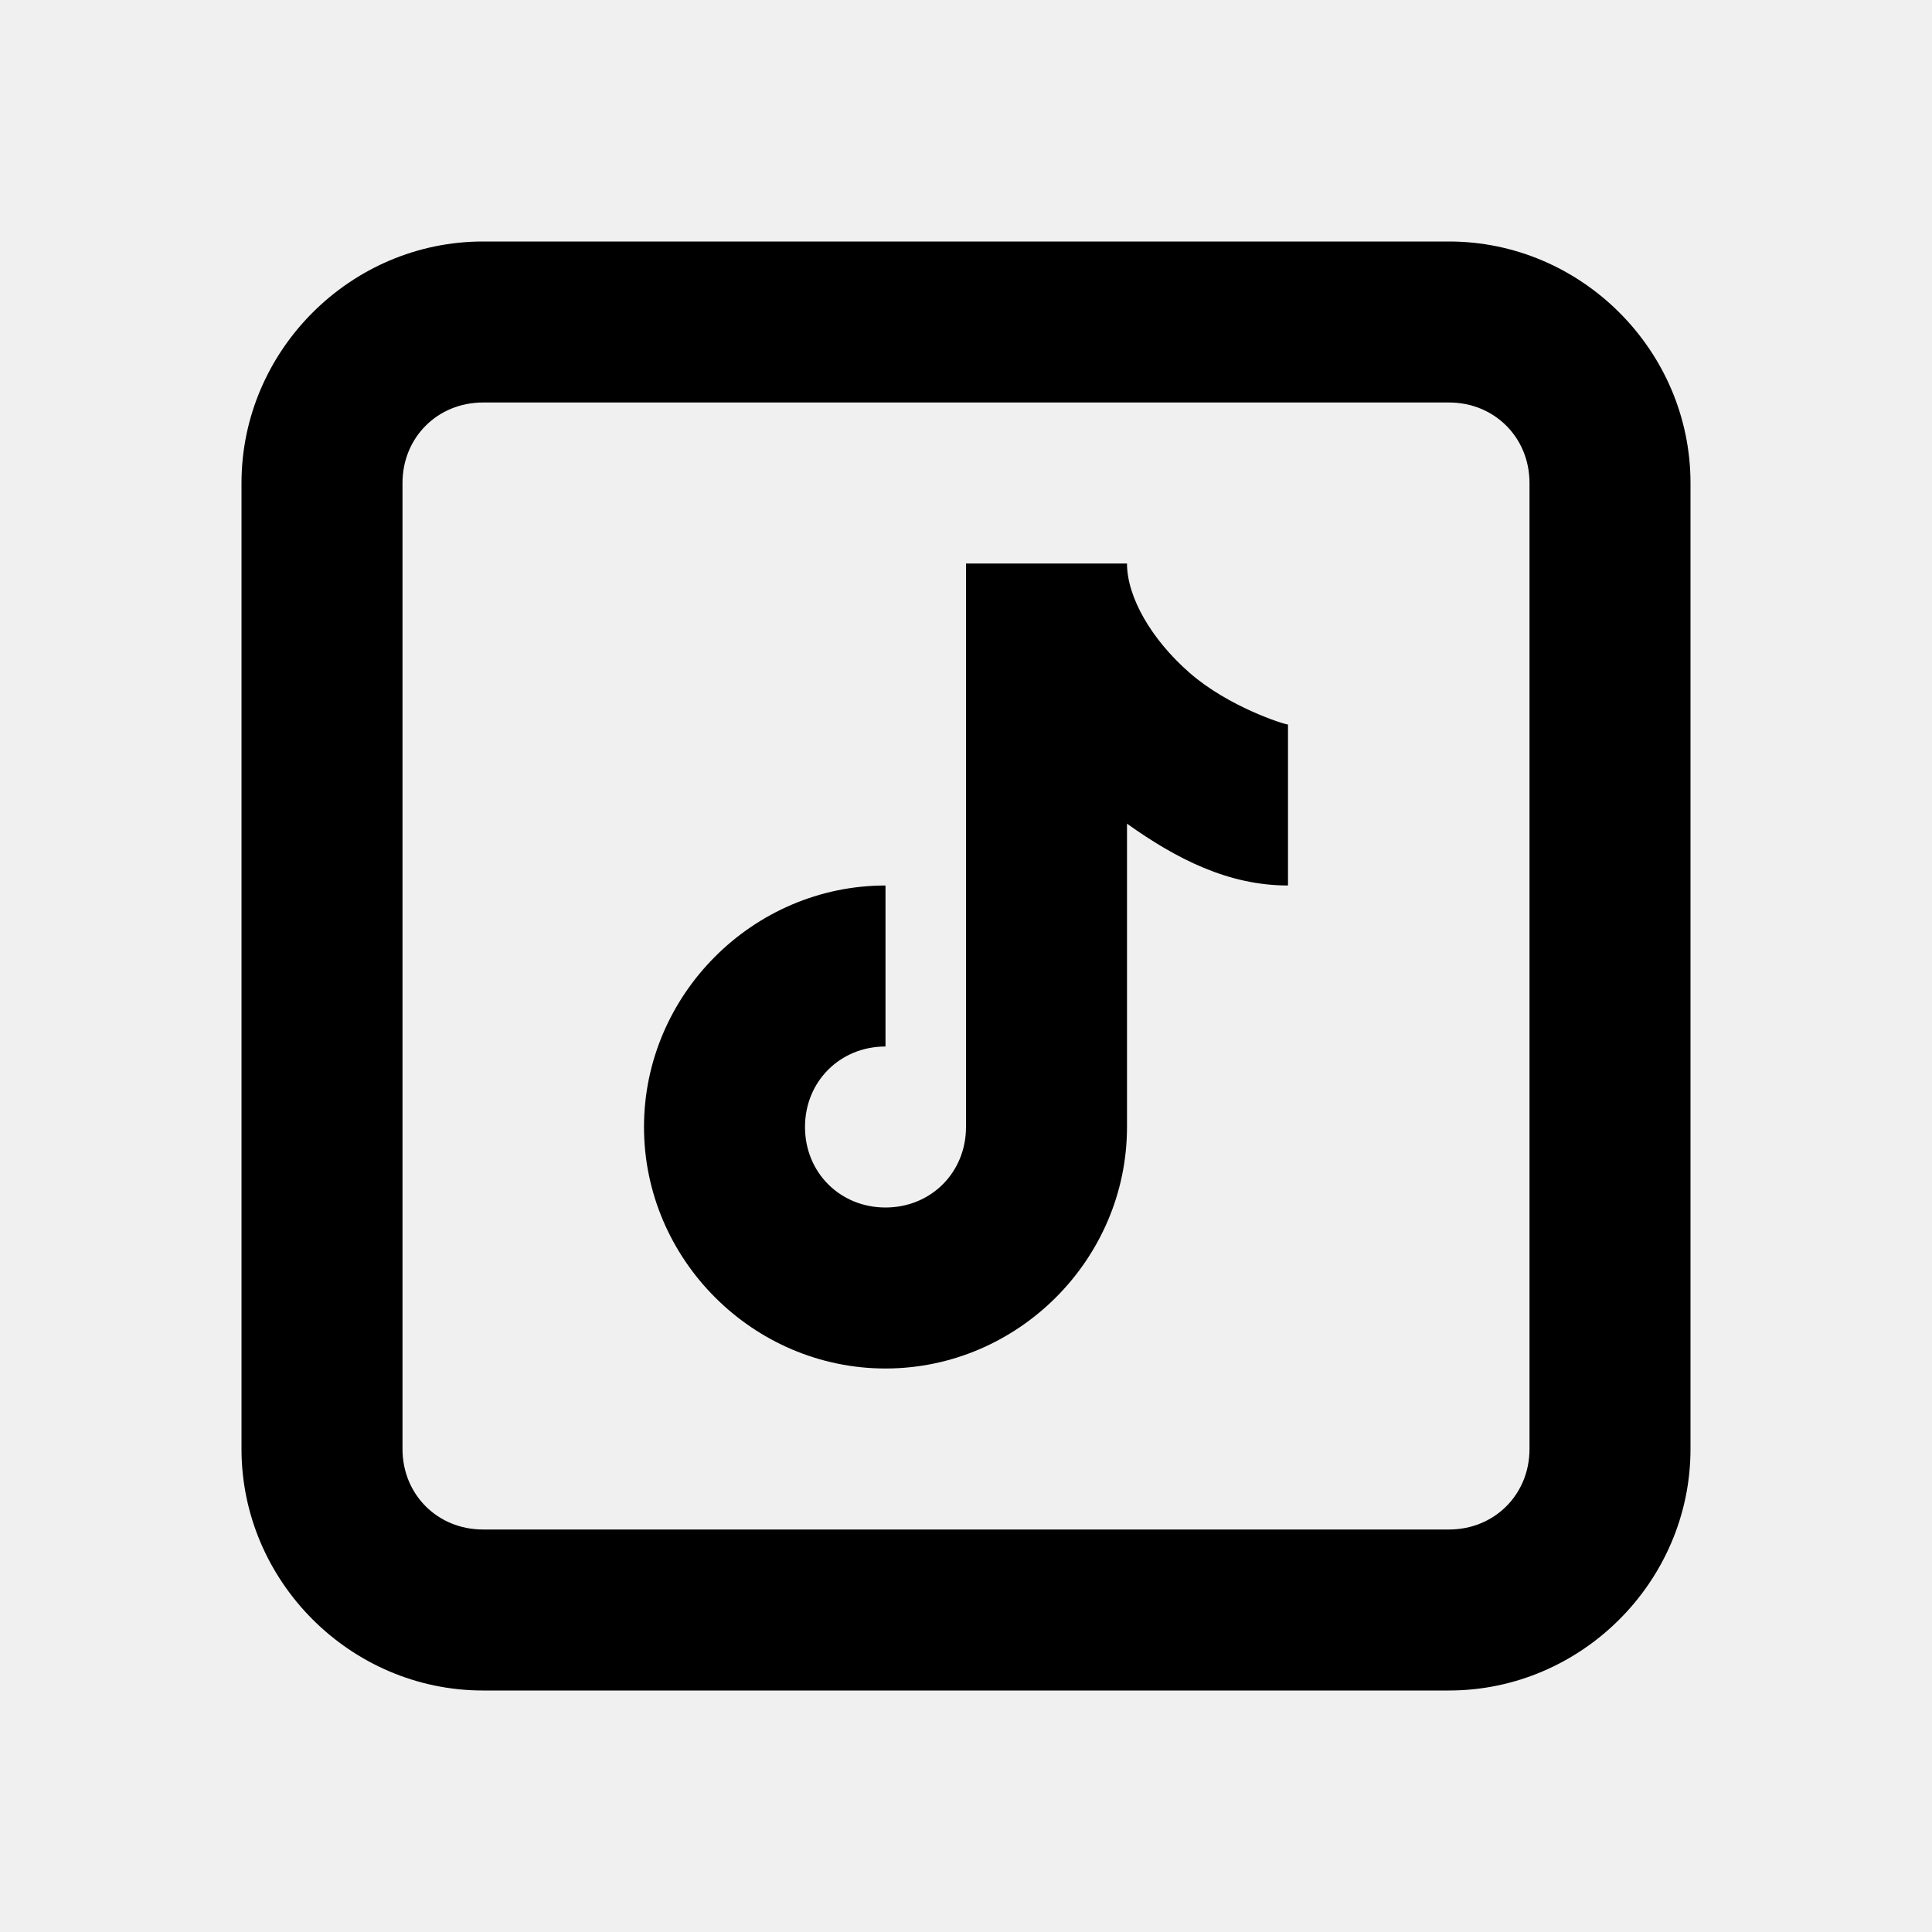
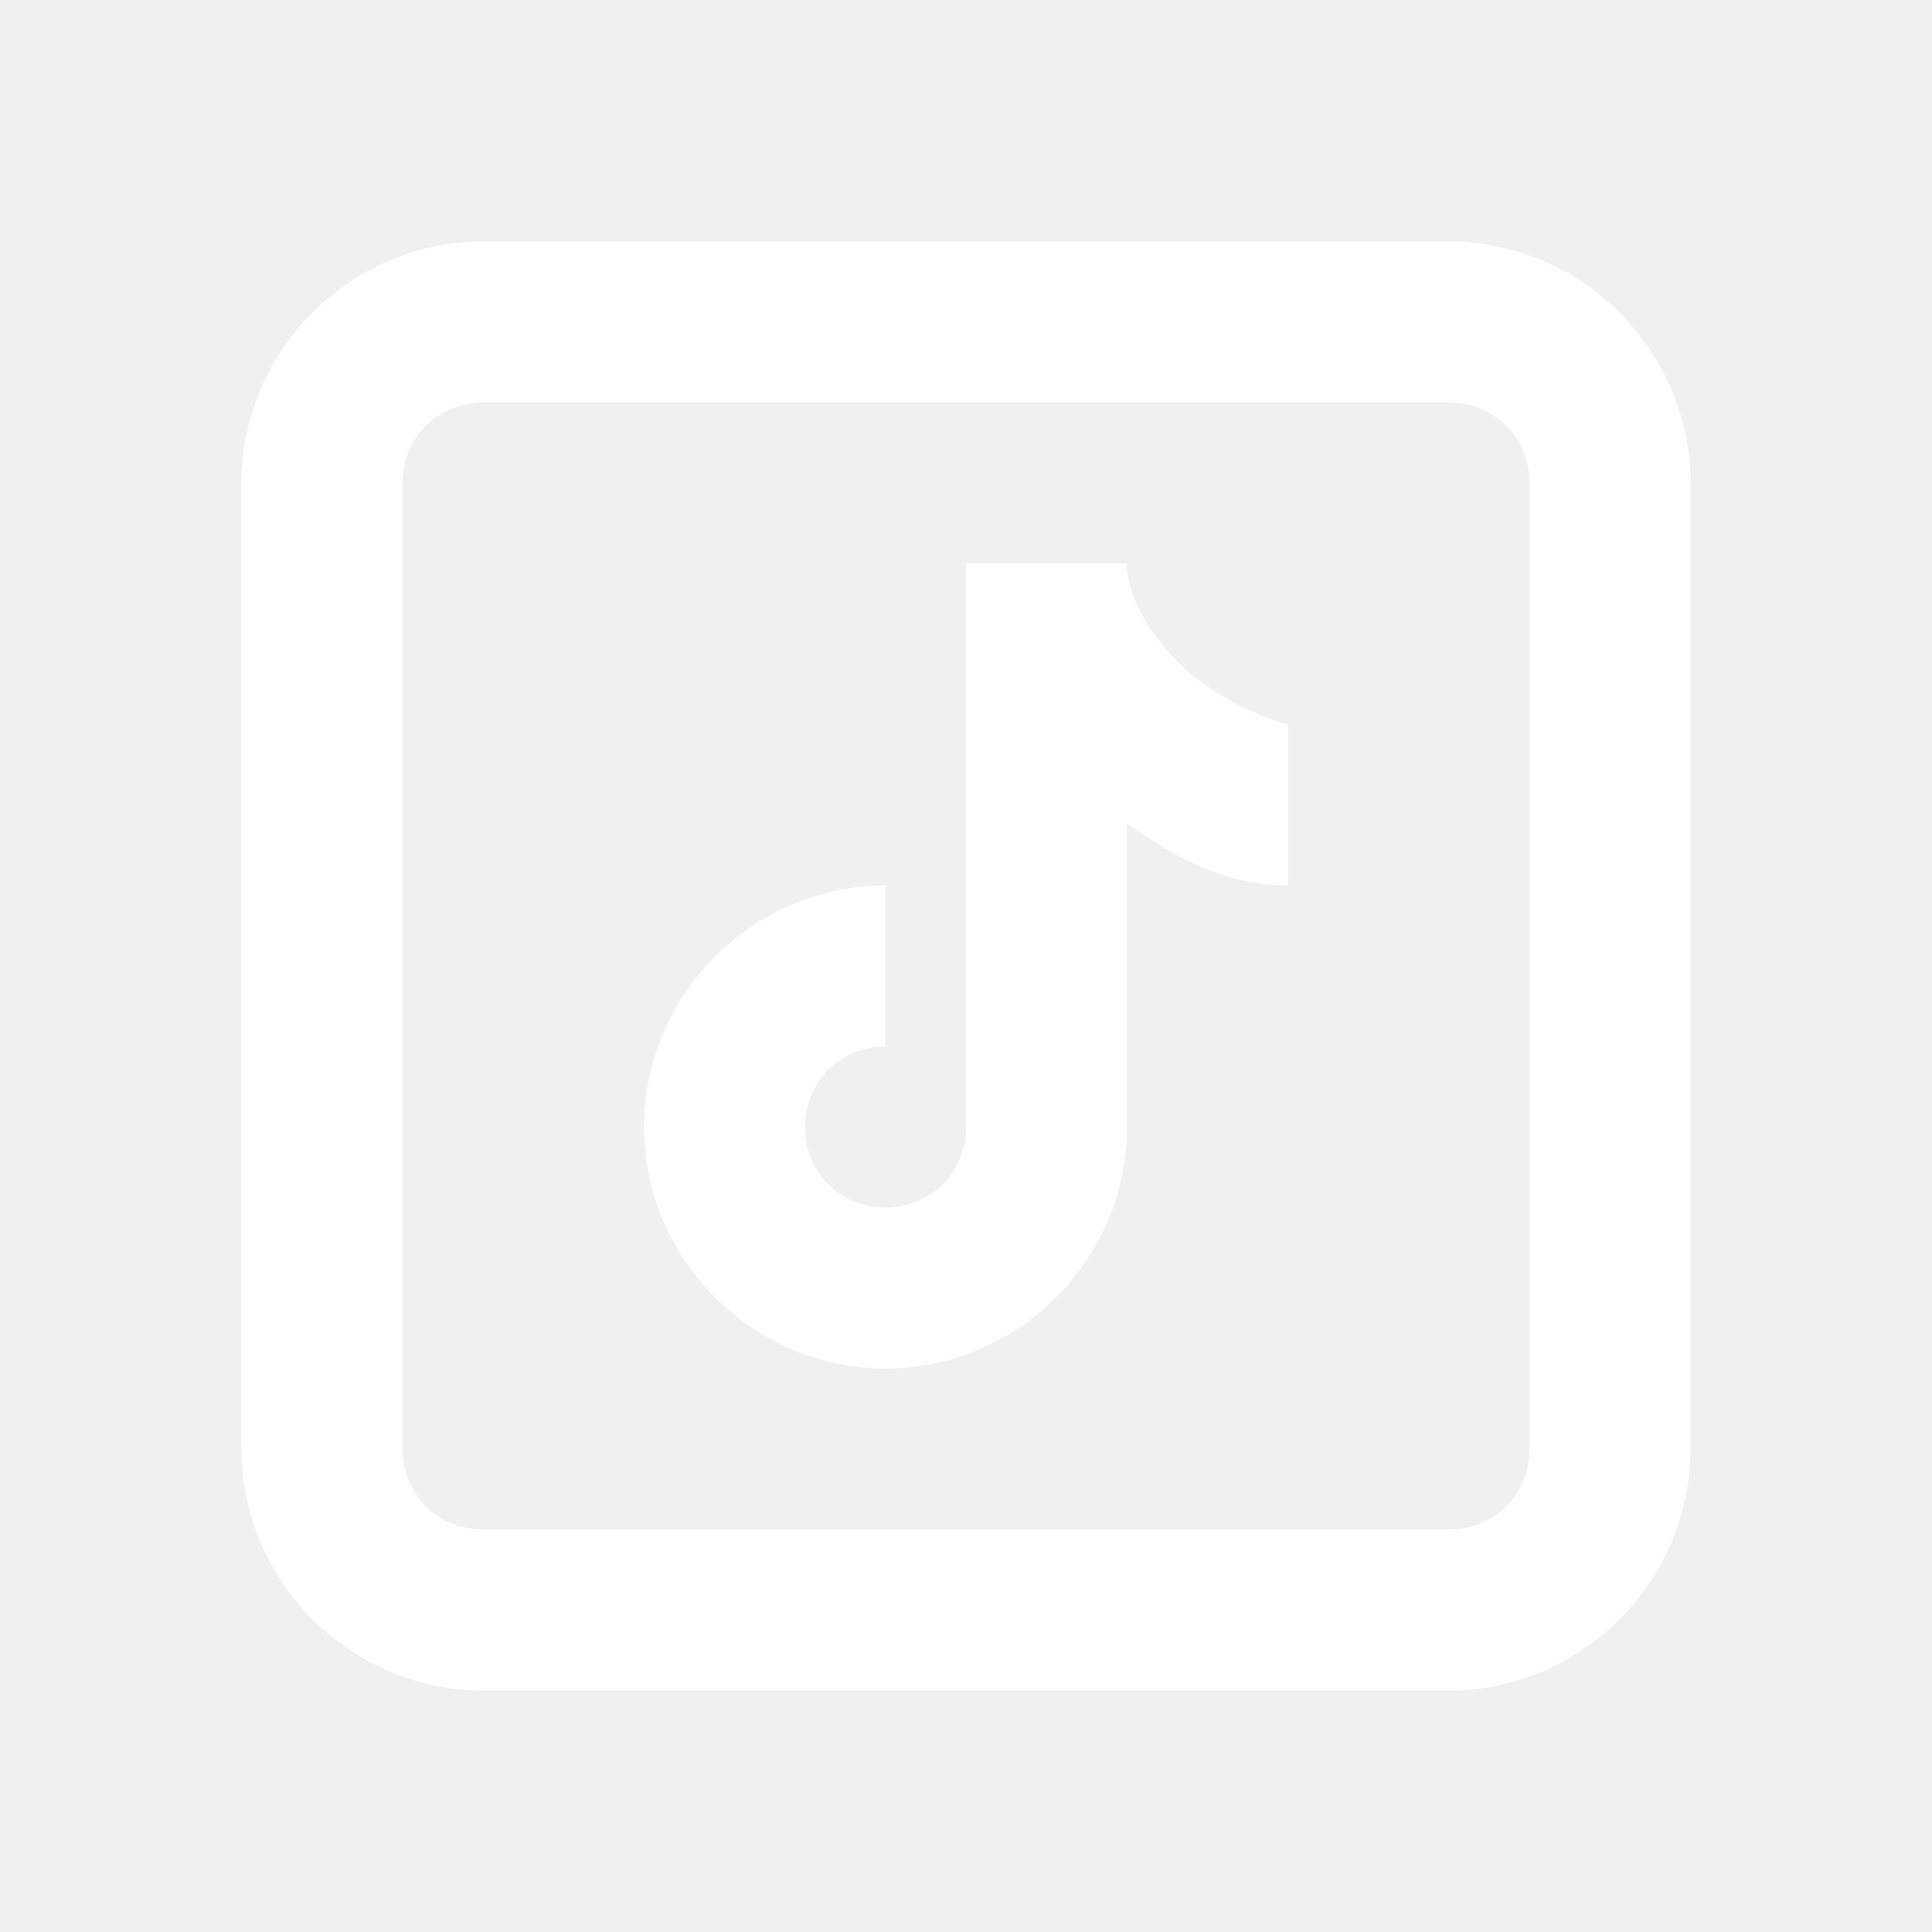
- <svg xmlns="http://www.w3.org/2000/svg" viewBox="0 0 24 24" width="24px" height="24px">
+ <svg xmlns="http://www.w3.org/2000/svg" viewBox="0 0 24 24" fill="white" width="30px" height="30px">
  <path d="M 6 3 C 4.355 3 3 4.355 3 6 L 3 18 C 3 19.645 4.355 21 6 21 L 18 21 C 19.645 21 21 19.645 21 18 L 21 6 C 21 4.355 19.645 3 18 3 L 6 3 z M 6 5 L 18 5 C 18.565 5 19 5.435 19 6 L 19 18 C 19 18.565 18.565 19 18 19 L 6 19 C 5.435 19 5 18.565 5 18 L 5 6 C 5 5.435 5.435 5 6 5 z M 12 7 L 12 14 C 12 14.565 11.565 15 11 15 C 10.435 15 10 14.565 10 14 C 10 13.435 10.435 13 11 13 L 11 11 C 9.355 11 8 12.355 8 14 C 8 15.645 9.355 17 11 17 C 12.645 17 14 15.645 14 14 L 14 10.232 C 14.616 10.671 15.259 11 16 11 L 16 9 C 15.953 9 15.263 8.781 14.781 8.361 C 14.3 7.942 14 7.415 14 7 L 12 7 z" />
</svg>
